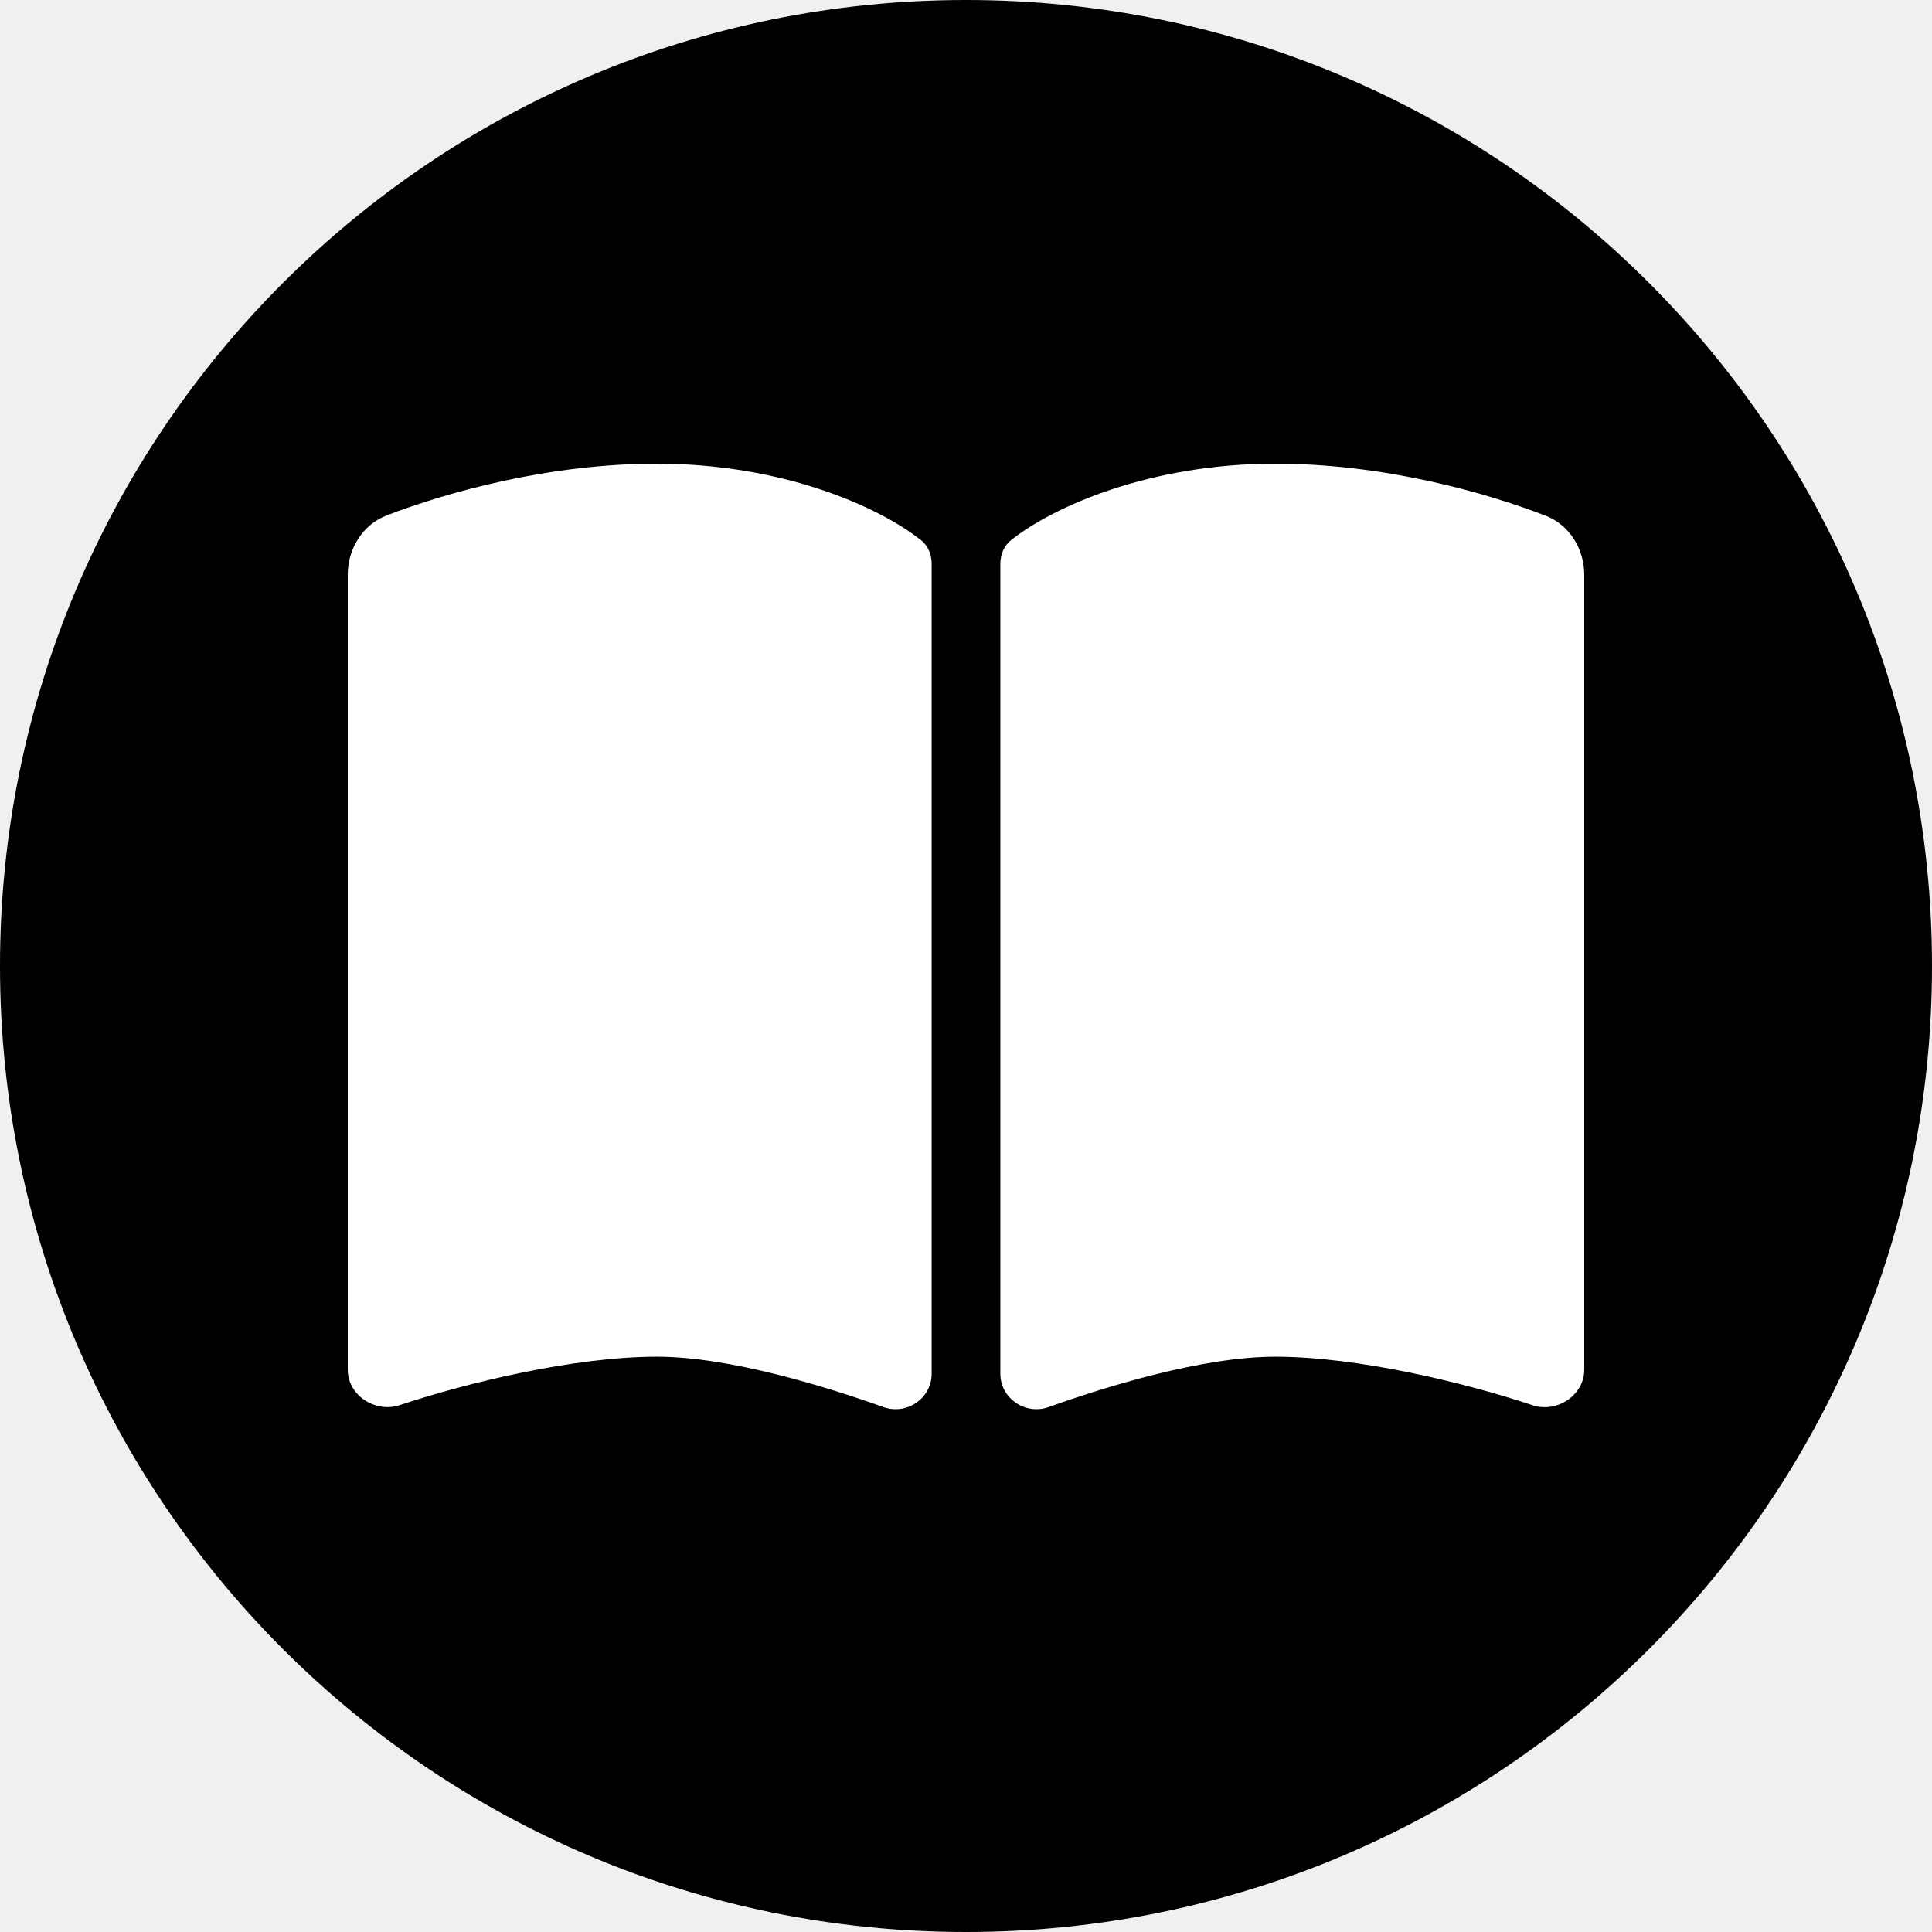
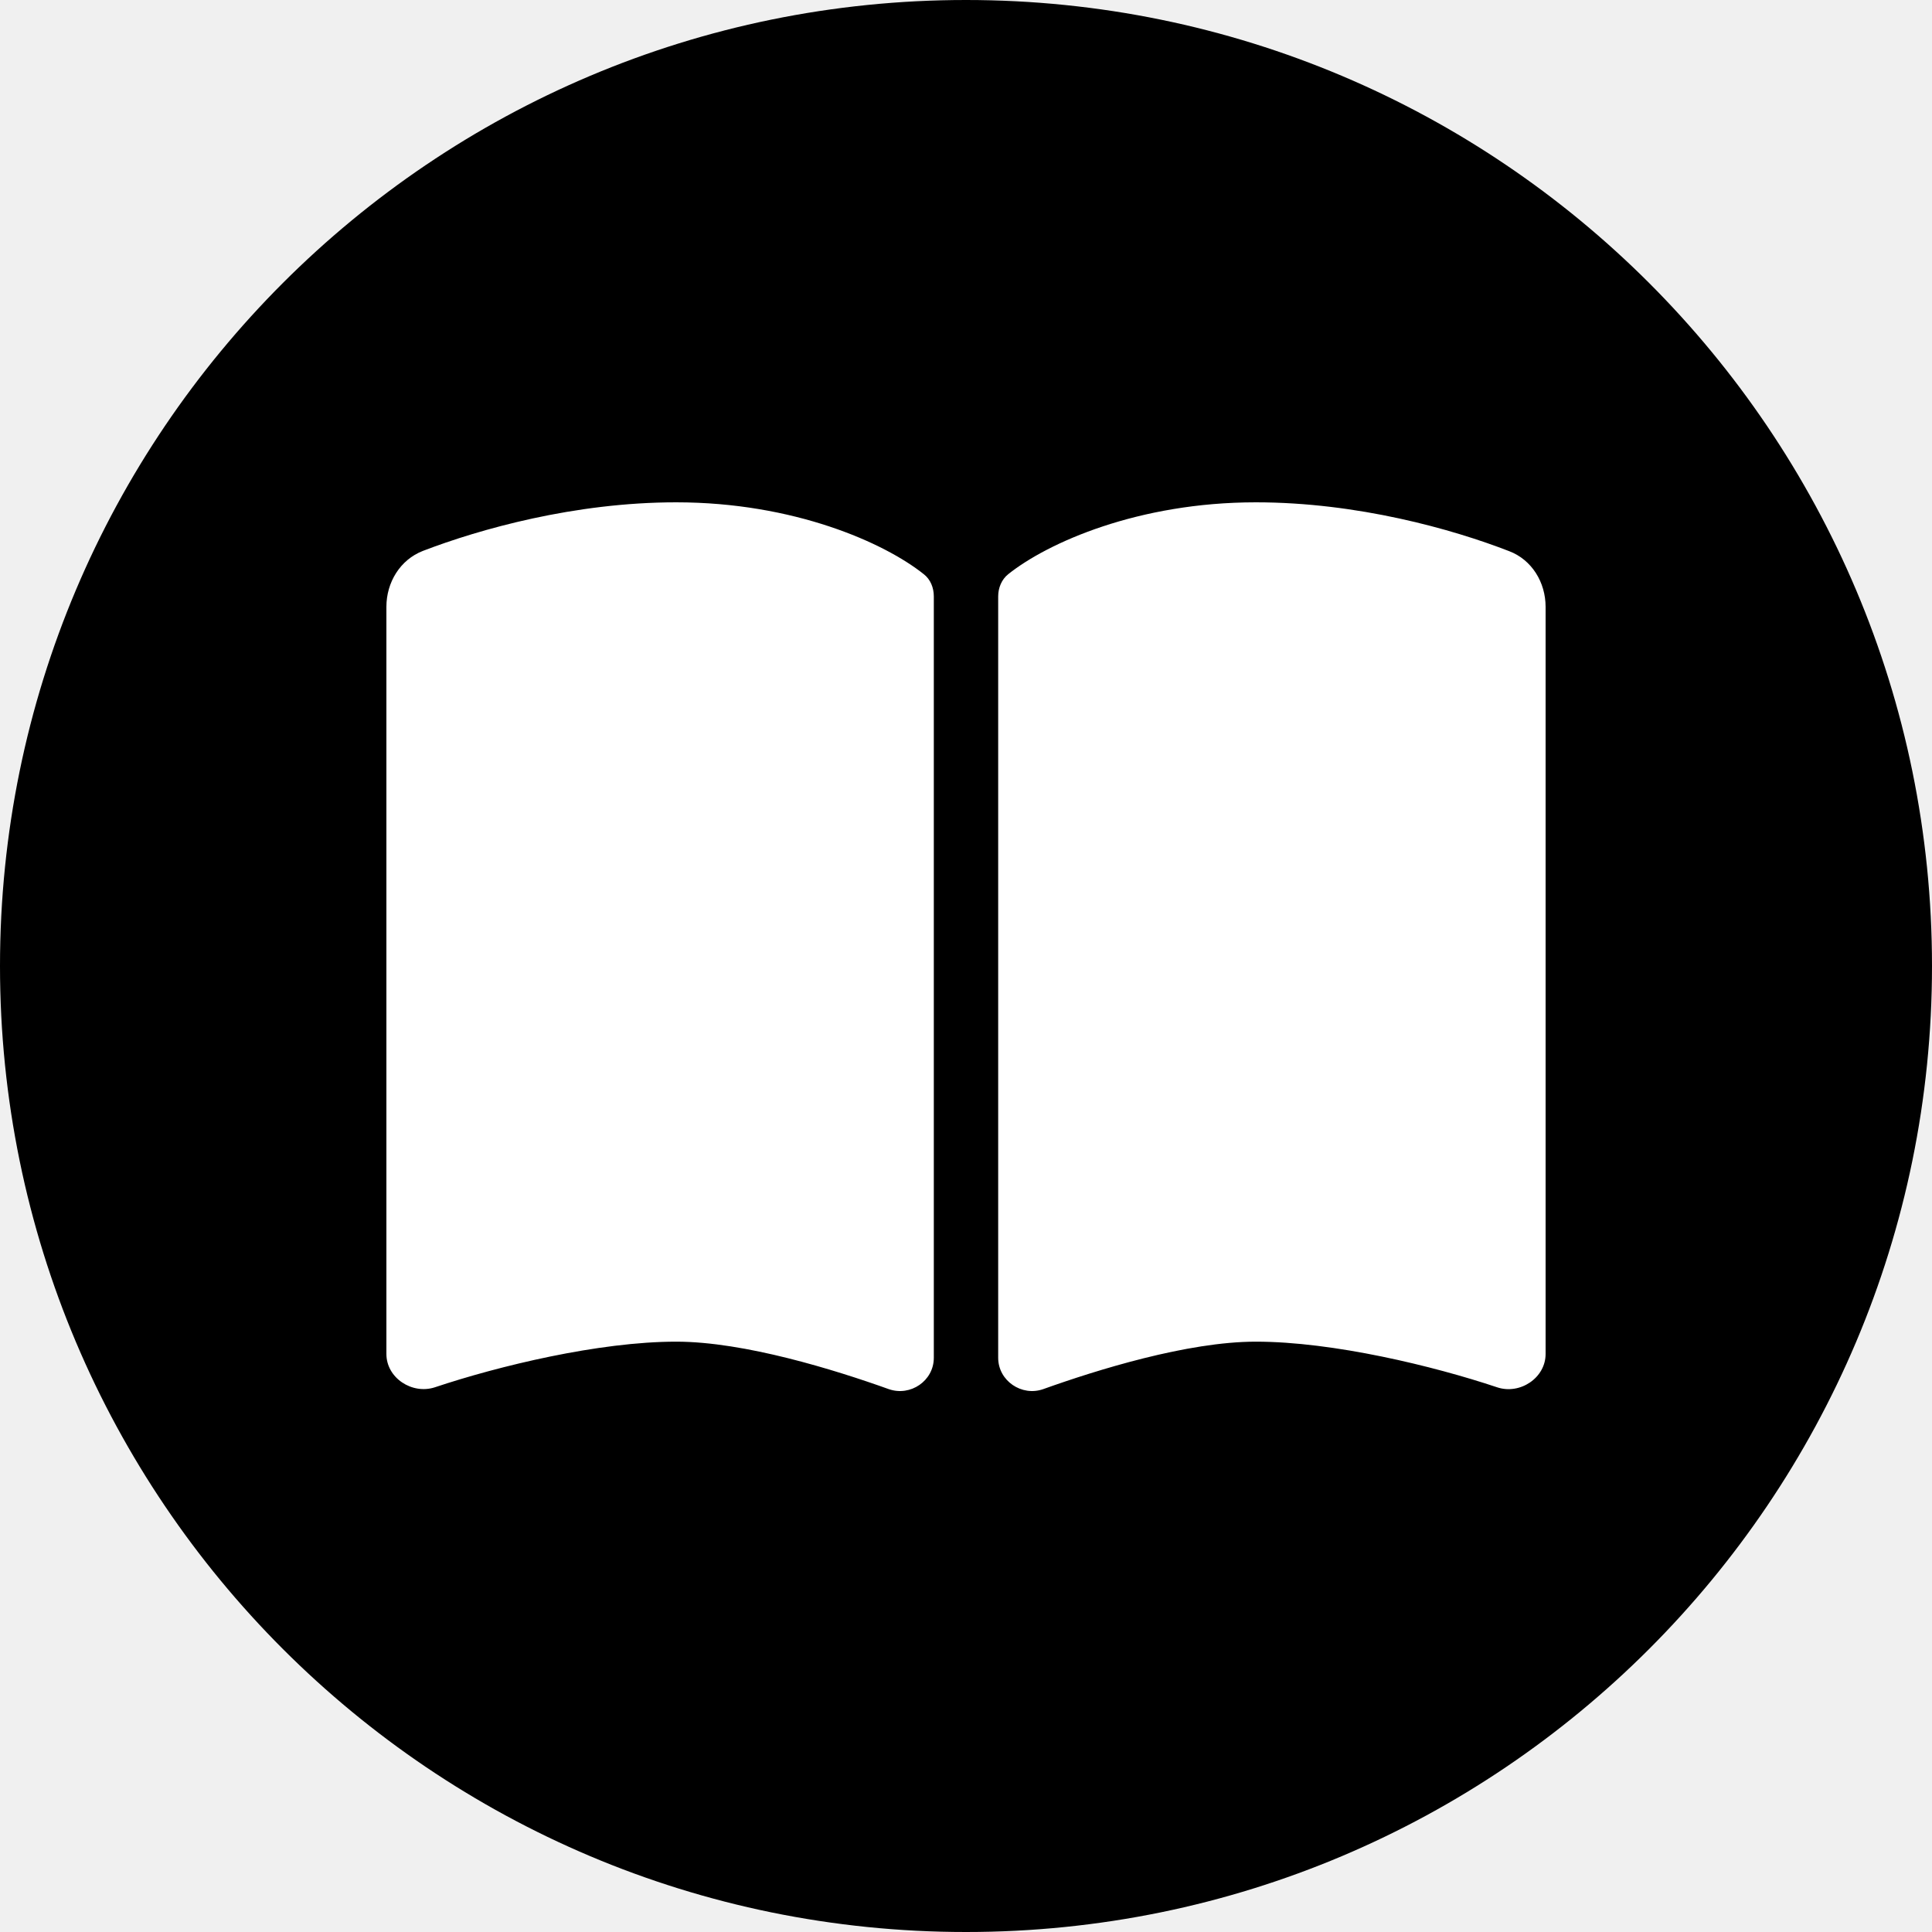
<svg xmlns="http://www.w3.org/2000/svg" width="50" height="50" viewBox="0 0 50 50" fill="none">
  <rect width="50" height="50" rx="25" fill="black" />
-   <path d="M22.867 36.417C23.467 36.628 24.111 36.189 24.111 35.556V14.589C24.111 14.356 24.022 14.122 23.833 13.978C22.744 13.111 20.244 12 17 12C14.194 12 11.572 12.739 10.006 13.339C9.378 13.583 9 14.206 9 14.878V35.45C9 36.111 9.711 36.572 10.339 36.367C12.089 35.783 14.861 35.111 17 35.111C18.883 35.111 21.389 35.889 22.867 36.417ZM27.133 36.417C28.611 35.889 31.117 35.111 33 35.111C35.139 35.111 37.911 35.783 39.661 36.367C40.289 36.578 41 36.111 41 35.45V14.878C41 14.206 40.622 13.583 39.994 13.344C38.428 12.739 35.806 12 33 12C29.756 12 27.256 13.111 26.167 13.978C25.983 14.122 25.889 14.356 25.889 14.589V35.556C25.889 36.189 26.539 36.628 27.133 36.417Z" fill="white" />
+   <path d="M23 35.95C23.562 36.148 24.167 35.736 24.167 35.14V15.433C24.167 15.214 24.083 14.995 23.906 14.859C22.885 14.044 20.542 13 17.5 13C14.87 13 12.412 13.694 10.943 14.258C10.354 14.488 10 15.073 10 15.705V35.041C10 35.663 10.667 36.096 11.255 35.903C12.896 35.354 15.495 34.722 17.5 34.722C19.266 34.722 21.615 35.454 23 35.95ZM27 35.95C28.385 35.454 30.734 34.722 32.5 34.722C34.505 34.722 37.104 35.354 38.745 35.903C39.333 36.101 40 35.663 40 35.041V15.705C40 15.073 39.646 14.488 39.057 14.264C37.589 13.694 35.13 13 32.5 13C29.458 13 27.115 14.044 26.094 14.859C25.922 14.995 25.833 15.214 25.833 15.433V35.14C25.833 35.736 26.443 36.148 27 35.95Z" fill="white" />
</svg>
